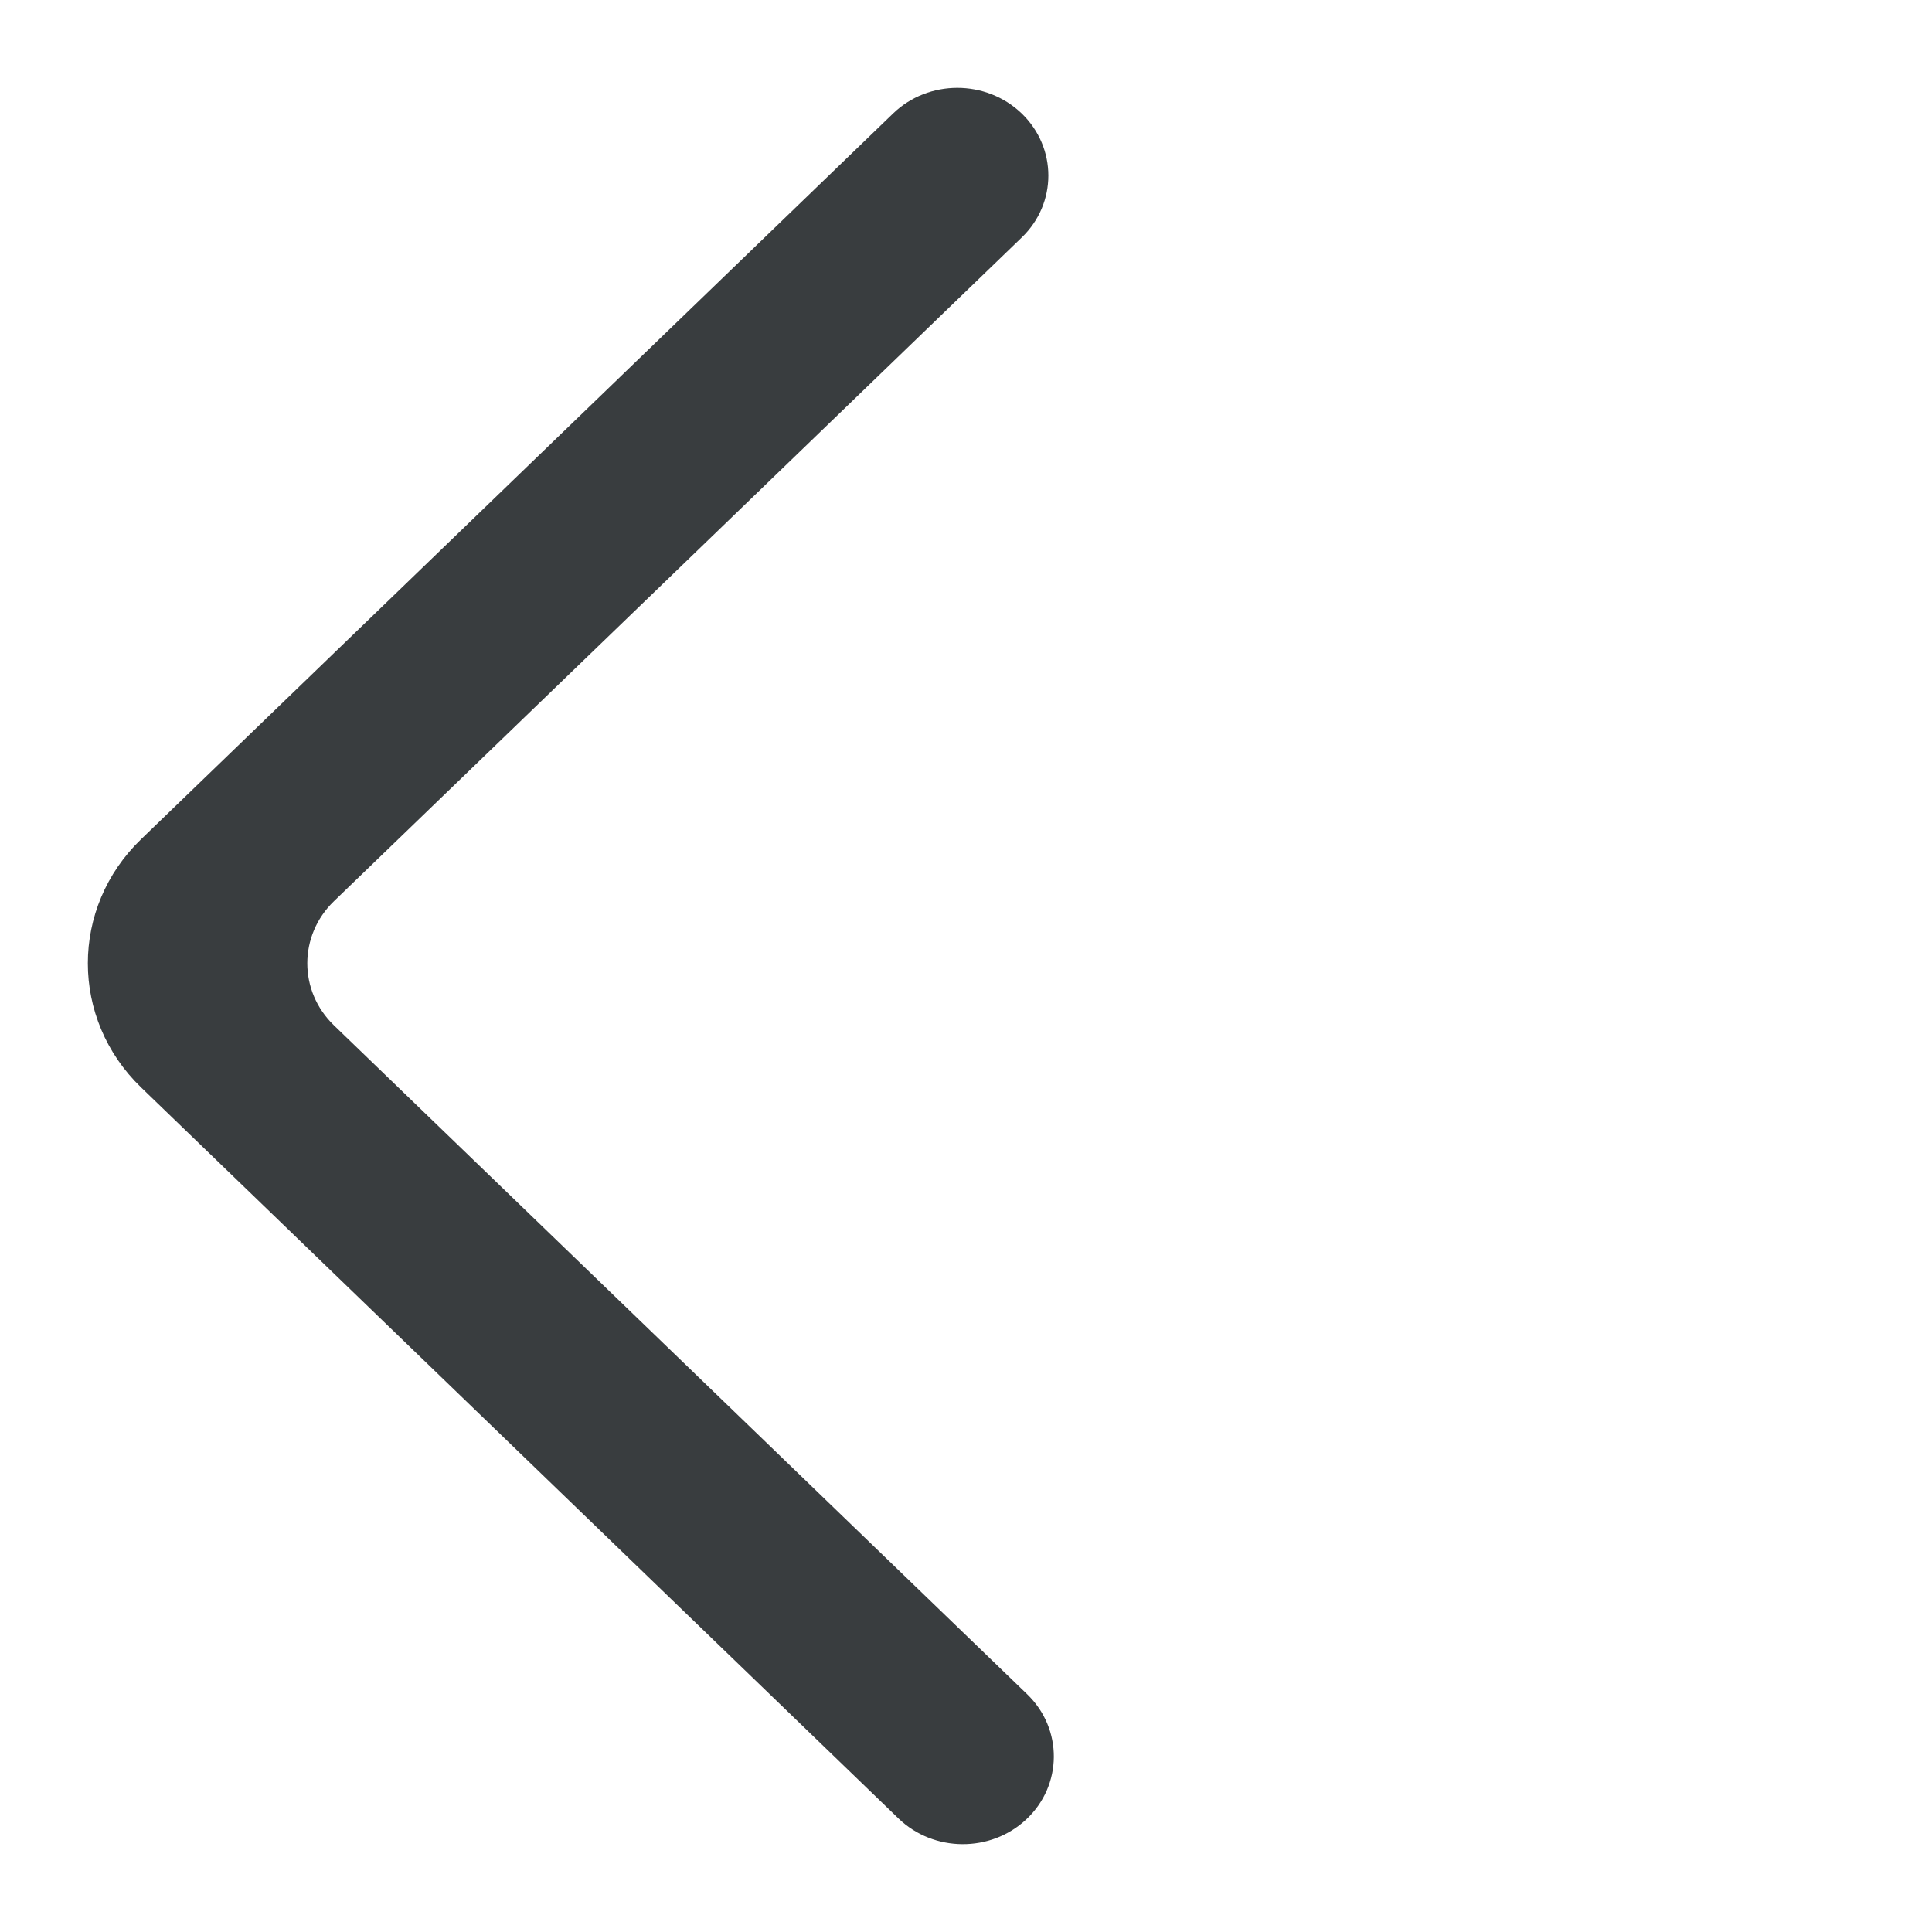
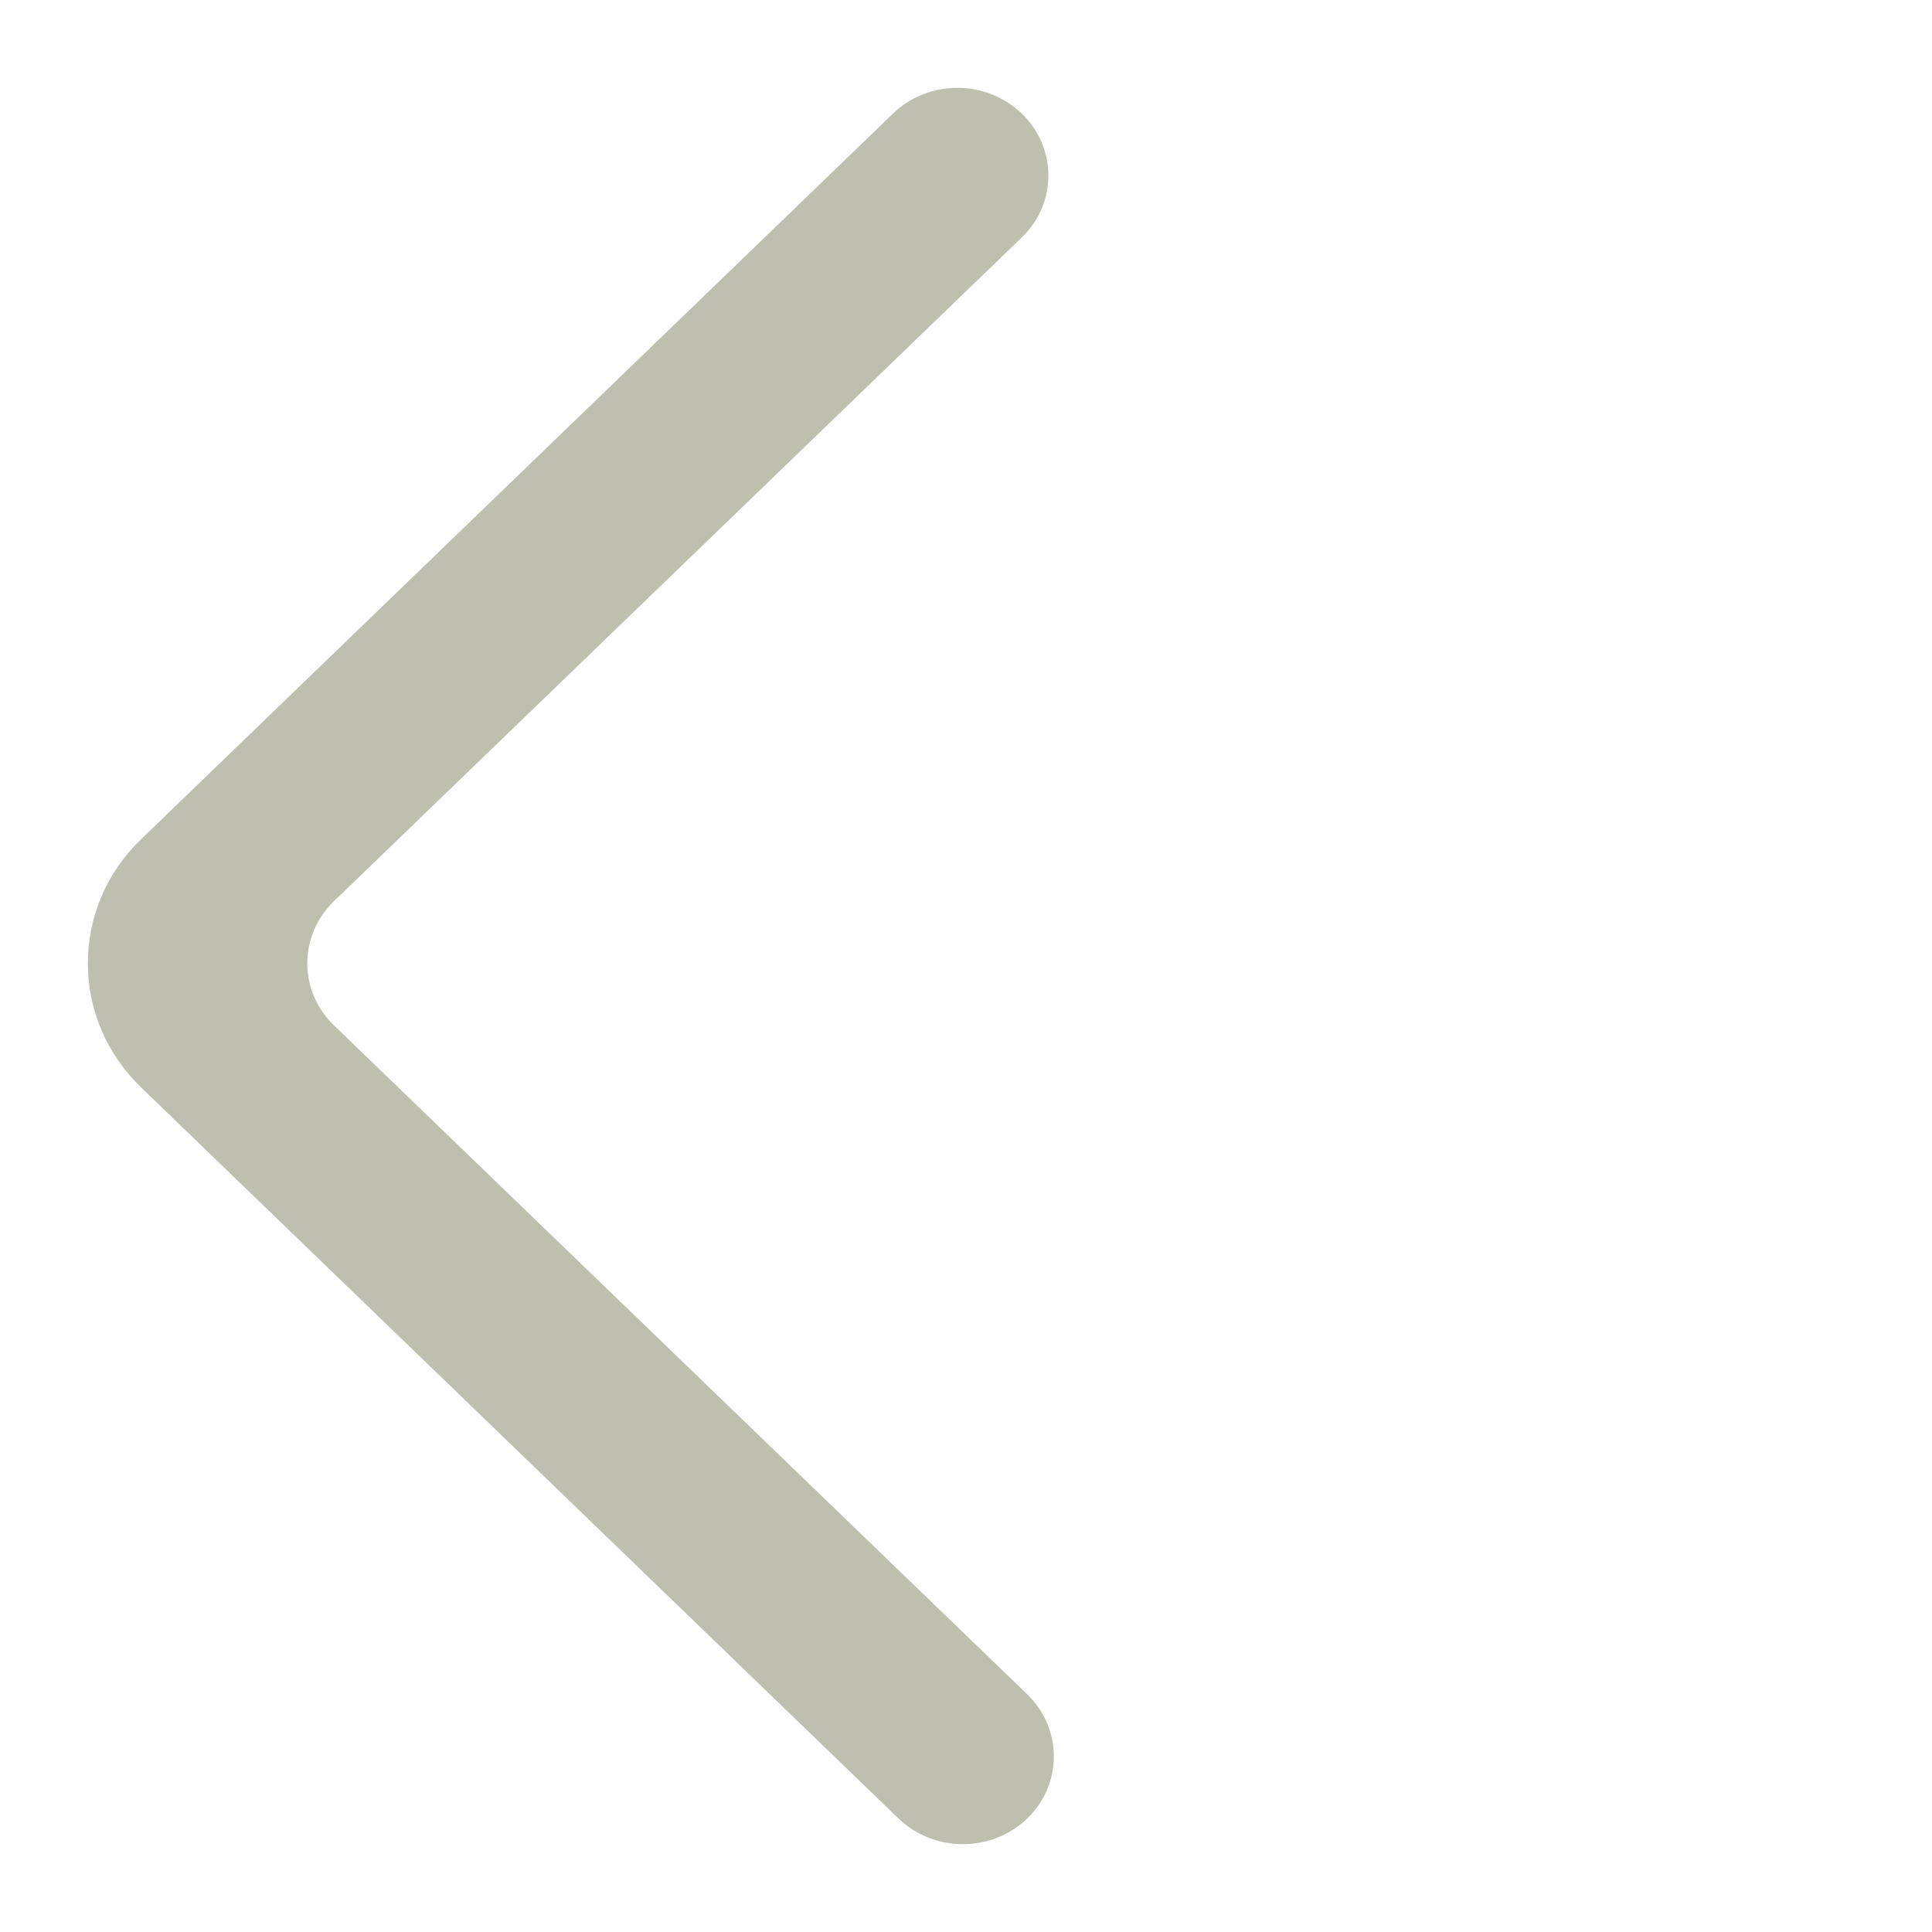
<svg xmlns="http://www.w3.org/2000/svg" viewBox="-1 -1 22.00 22.00" version="1.1" fill="#000000" stroke="#000000" transform="rotate(0)matrix(1, 0, 0, 1, 0, 0)">
  <g id="SVGRepo_bgCarrier" stroke-width="0" />
-   <g id="SVGRepo_tracerCarrier" stroke-linecap="round" stroke-linejoin="round" />
+   <g id="SVGRepo_tracerCarrier" stroke-linecap="round" stroke-linejoin="round">
+   </g>
  <g id="SVGRepo_iconCarrier">
    <defs> </defs>
    <g id="Page-1" stroke="none" stroke-width="1" fill="none" fill-rule="evenodd">
-       <g id="Dribbble-Light-Preview" transform="translate(-345, -6679)" fill="#393D3F">
+       <g id="Dribbble-Light-Preview" transform="translate(-345, -6679)" fill="#bfbfb0">
        <g id="icons" transform="translate(56, 160)">
          <path d="M299.634,6519.292 L299.634,6519.292 C299.229,6518.903 298.573,6518.903 298.17,6519.292 L289.607,6527.556 C288.798,6528.336 288.798,6529.603 289.607,6530.383 L298.232,6538.708 C298.632,6539.093 299.28,6539.098 299.686,6538.718 L299.686,6538.718 C300.101,6538.329 300.105,6537.688 299.697,6537.293 L291.803,6529.676 C291.398,6529.286 291.398,6528.653 291.803,6528.262 L299.634,6520.705 C300.039,6520.316 300.039,6519.683 299.634,6519.292" id="arrow_left-[#393D3F]"> </path>
        </g>
      </g>
    </g>
  </g>
</svg>
